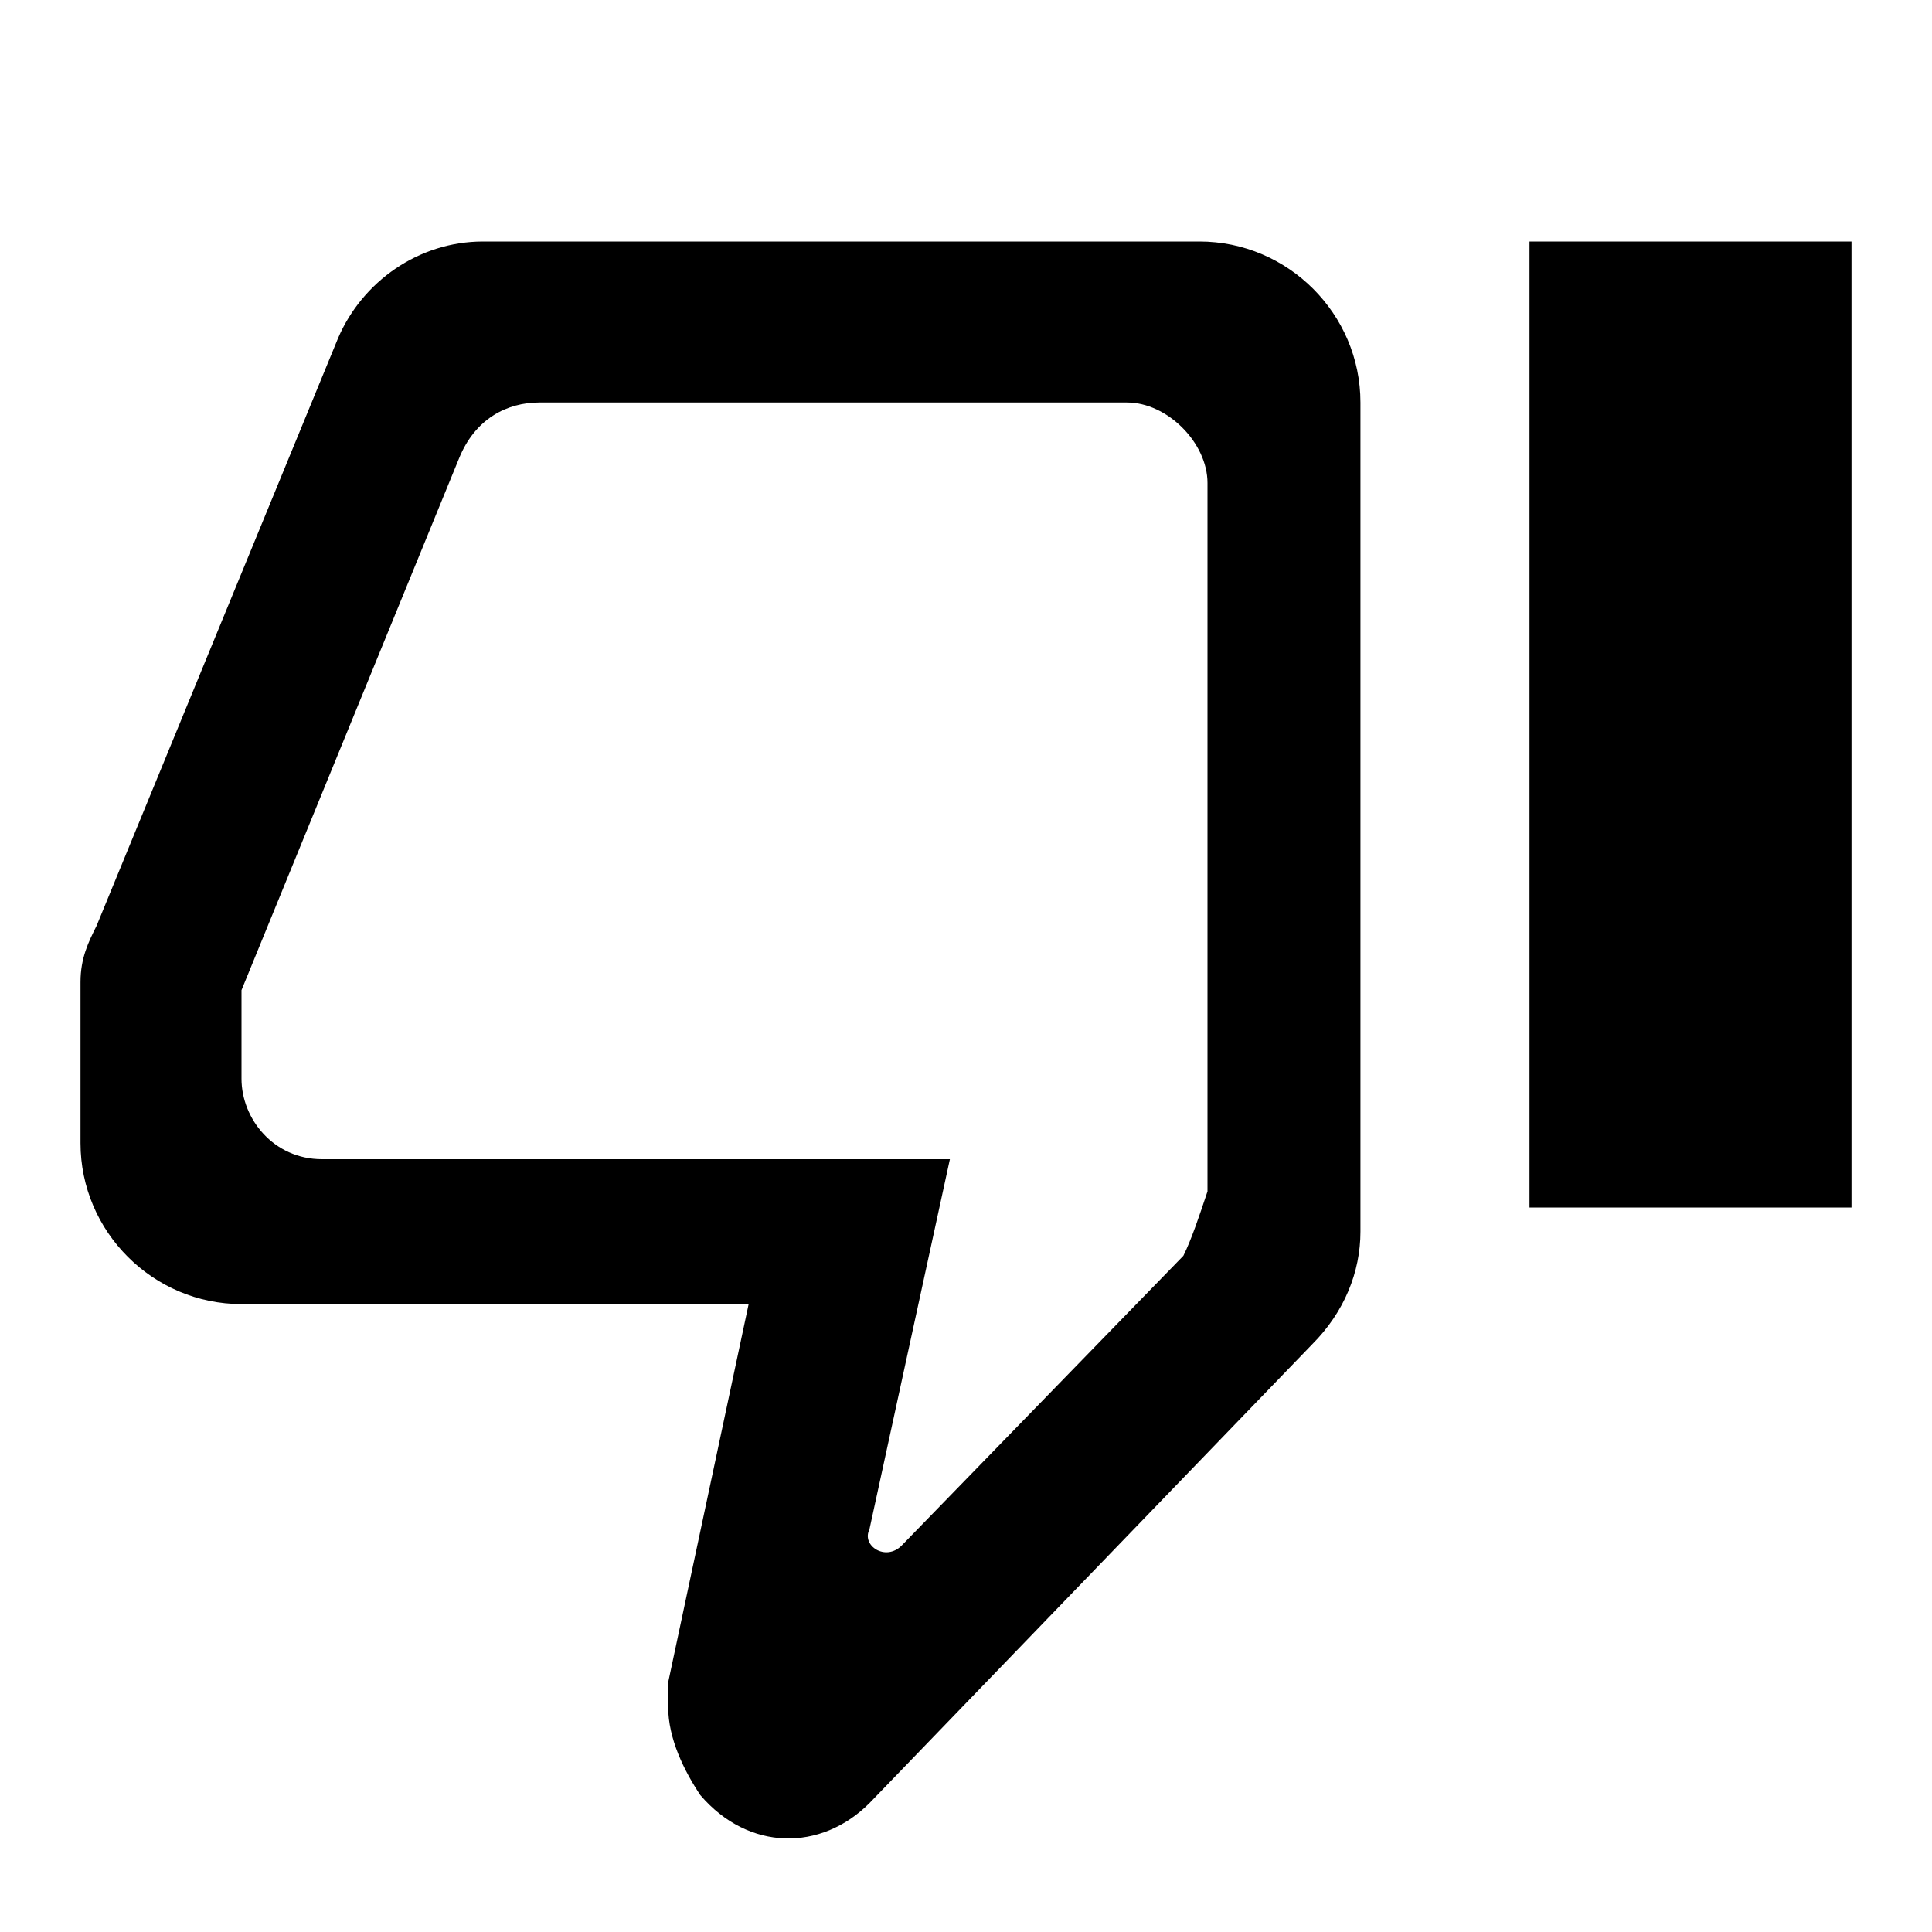
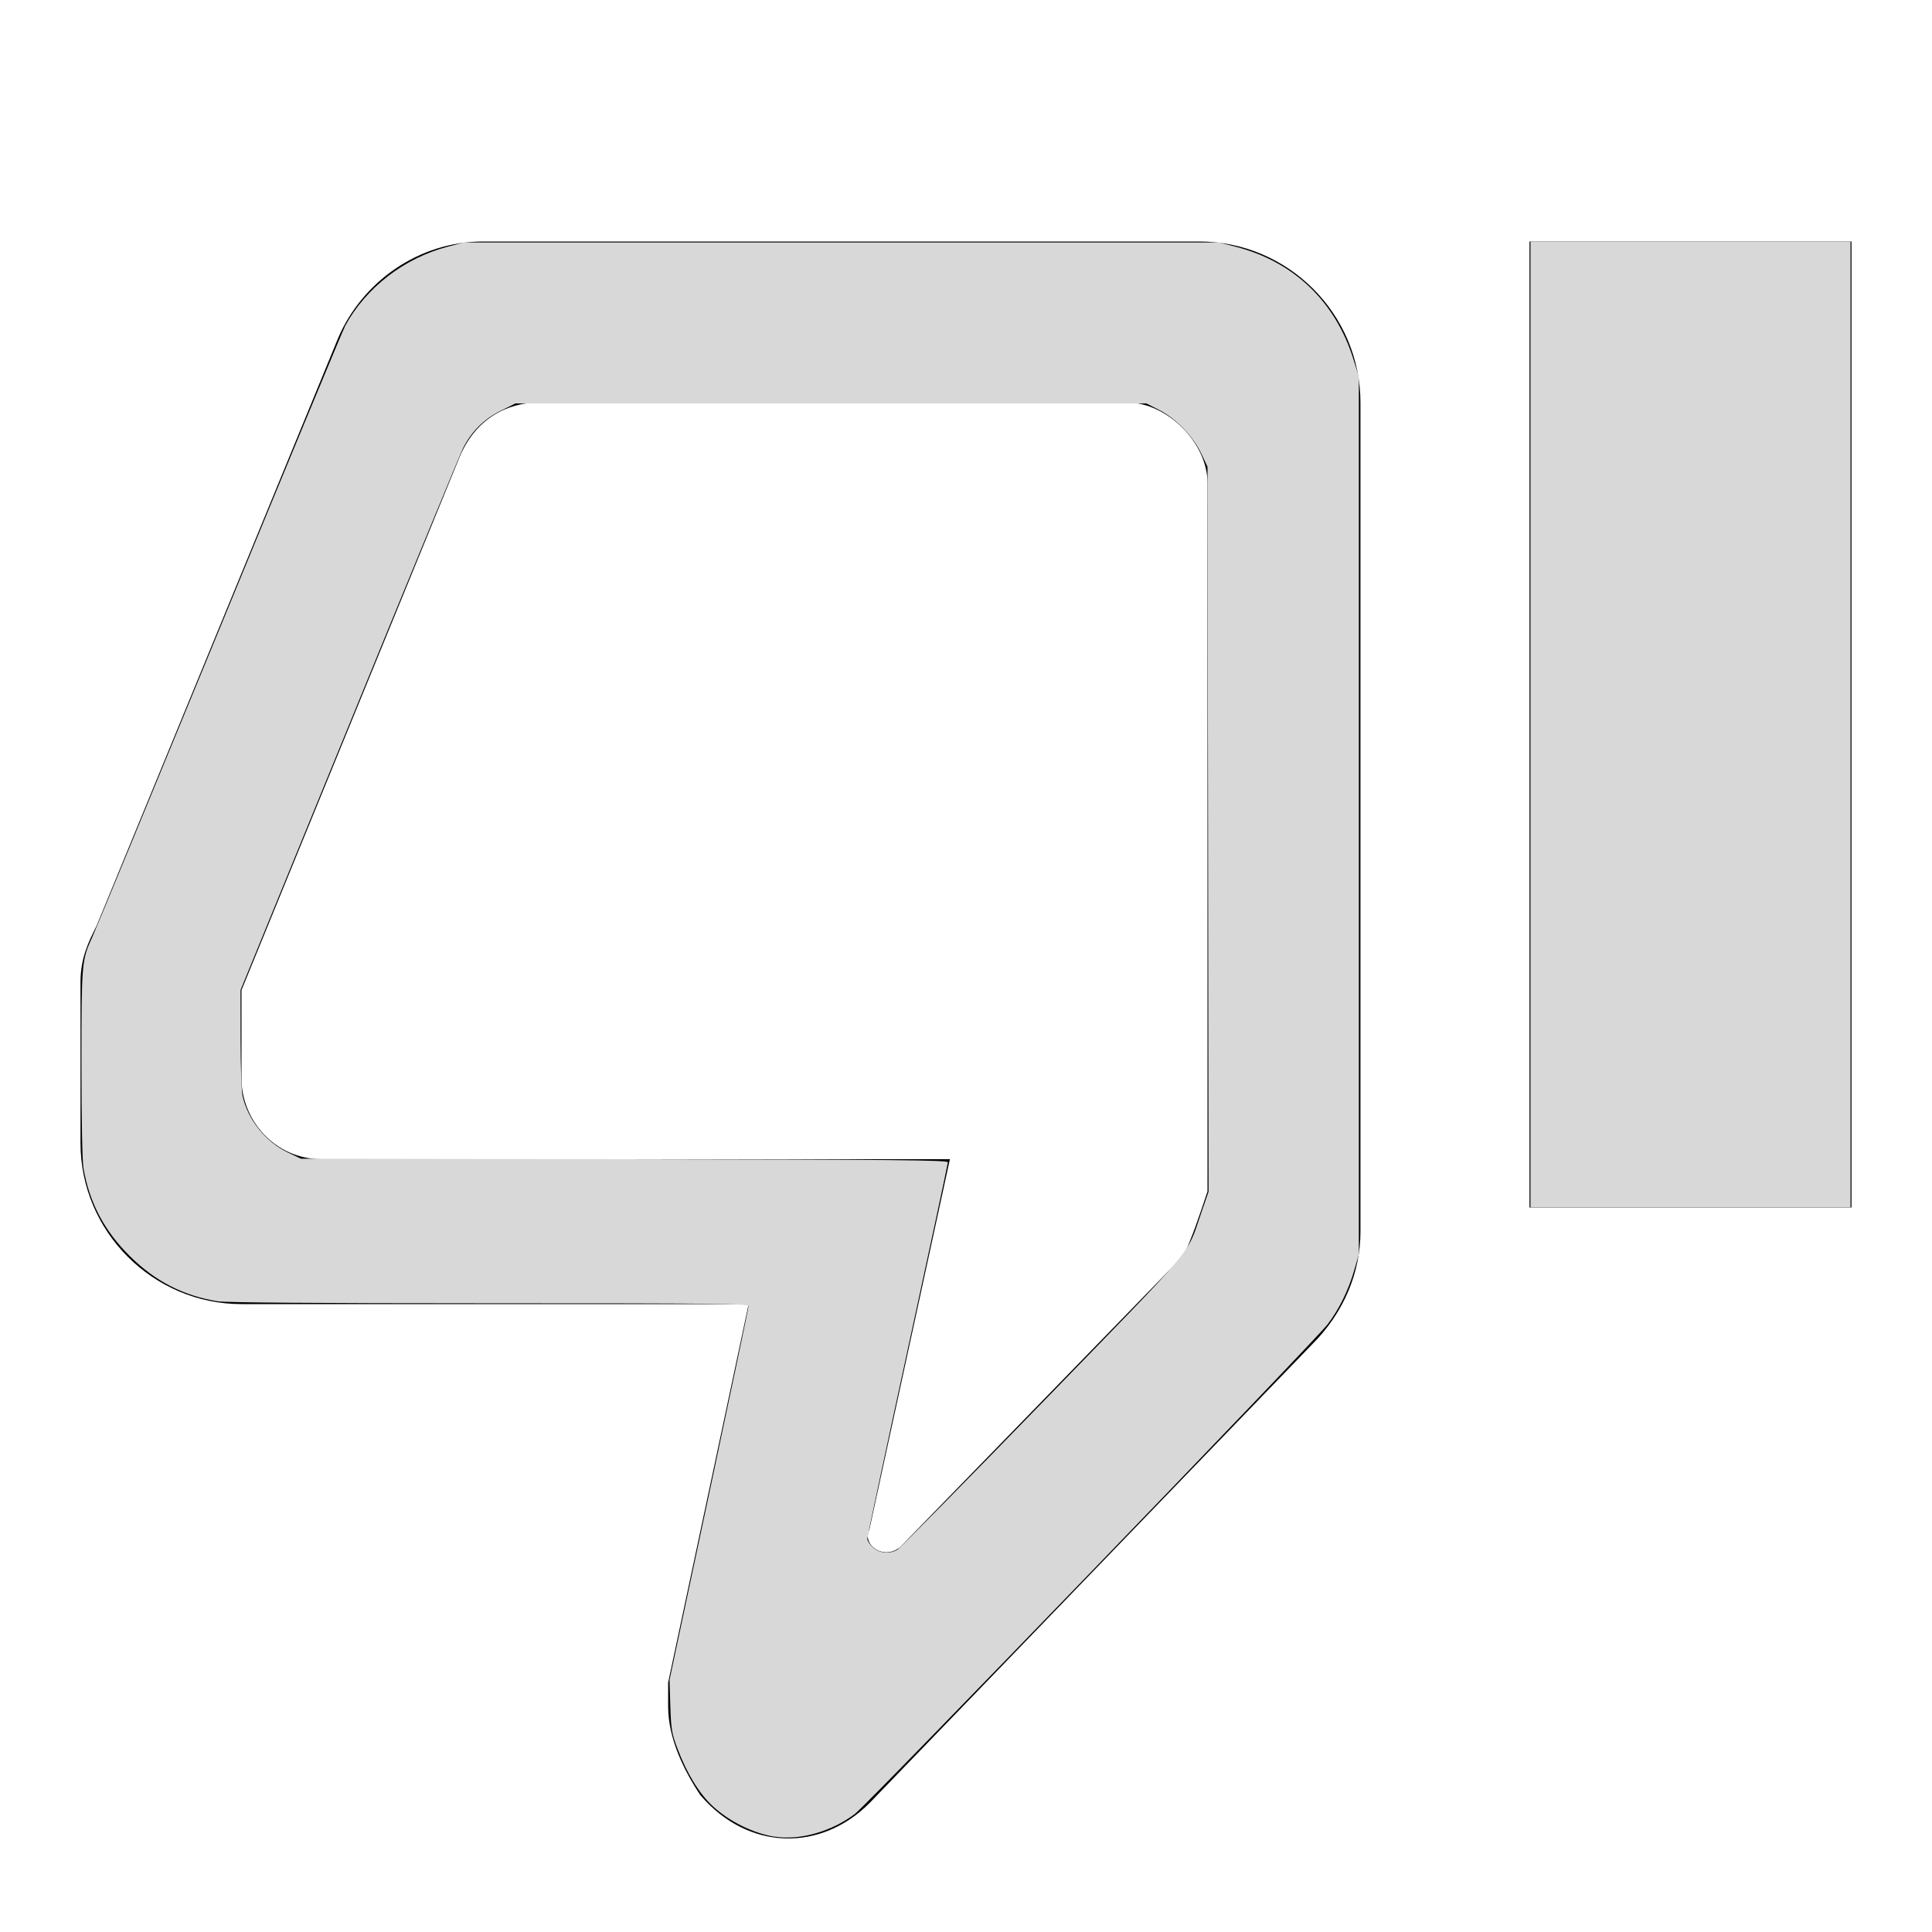
- <svg xmlns="http://www.w3.org/2000/svg" viewBox="0 0 24 24" preserveAspectRatio="xMidYMid meet" focusable="false" class="style-scope iron-icon" style="pointer-events: none; display: block; width: 100%; height: 100%;">
-   <g class="style-scope iron-icon">
-     <path d="M14.9 3H6c-.8 0-1.5.5-1.8 1.2l-3 7.3c-.1.2-.2.4-.2.7v2c0 1.1.9 2 2 2h6.3l-1 4.7v.3c0 .4.2.8.4 1.1.6.7 1.5.7 2.1.1l5.5-5.7c.4-.4.6-.9.6-1.4V5c0-1.1-.9-2-2-2zm-.2 12.6l-3.5 3.6c-.2.2-.5 0-.4-.2l1-4.6H4c-.6 0-1-.5-1-1v-1.1l2.7-6.6c.2-.5.6-.7 1-.7H14c.5 0 1 .5 1 1v8.8c-.1.3-.2.6-.3.8zM19 3h4v12h-4V3z" class="style-scope iron-icon" />
+ <svg xmlns="http://www.w3.org/2000/svg" viewBox="0 0 24 24" preserveAspectRatio="xMidYMid meet" focusable="false" class="style-scope iron-icon" style="pointer-events: none; display: block; width: 100%; height: 100%;" version="1.1" id="svg6">
+   <defs id="defs10" />
+   <g class="style-scope iron-icon" id="g4">
+     <path d="M14.9 3H6c-.8 0-1.5.5-1.8 1.2l-3 7.3c-.1.2-.2.4-.2.7v2c0 1.1.9 2 2 2h6.3l-1 4.7v.3c0 .4.2.8.4 1.1.6.7 1.5.7 2.1.1l5.5-5.7c.4-.4.6-.9.6-1.4V5c0-1.1-.9-2-2-2zm-.2 12.6l-3.5 3.6c-.2.2-.5 0-.4-.2l1-4.6H4c-.6 0-1-.5-1-1v-1.1l2.7-6.6c.2-.5.6-.7 1-.7H14c.5 0 1 .5 1 1v8.8c-.1.3-.2.6-.3.8zM19 3h4v12h-4V3z" class="style-scope iron-icon" id="path2" />
  </g>
+   <path style="fill:#d8d8d8;stroke-width:0.024" d="M 19.012,9 V 3 H 21 22.988 v 6 6 H 21 19.012 Z" id="path837" />
+   <path style="fill:#d8d8d8;stroke-width:0.024" d="M 9.631,22.818 C 9.36,22.776 9.06,22.628 8.852,22.435 8.684,22.278 8.529,22.024 8.413,21.714 8.345,21.532 8.336,21.479 8.327,21.19 L 8.317,20.869 8.807,18.567 C 9.077,17.301 9.298,16.248 9.298,16.227 c 0,-0.033 -0.324,-0.037 -3.22,-0.037 -2.14,-1.19e-4 -3.272,-0.009 -3.375,-0.025 C 2.279,16.096 1.931,15.918 1.616,15.607 1.297,15.291 1.113,14.946 1.037,14.513 c -0.015,-0.086 -0.025,-0.595 -0.025,-1.299 0,-1.252 0.003,-1.288 0.134,-1.572 C 1.179,11.571 1.887,9.857 2.719,7.833 3.55,5.81 4.257,4.107 4.288,4.048 4.544,3.575 5.02,3.207 5.56,3.065 l 0.202,-0.053 h 4.69 4.69 l 0.207,0.053 c 0.721,0.184 1.239,0.679 1.464,1.399 l 0.067,0.214 v 5.452 5.452 l -0.055,0.19 c -0.073,0.254 -0.189,0.49 -0.333,0.679 -0.158,0.207 -5.714,5.962 -5.871,6.081 -0.288,0.219 -0.684,0.332 -0.991,0.284 z m 1.52,-3.571 c 0.035,-0.022 0.85,-0.849 1.812,-1.839 1.928,-1.985 1.772,-1.799 1.956,-2.331 l 0.094,-0.273 -0.006,-4.502 L 15,5.798 14.923,5.635 C 14.821,5.419 14.607,5.198 14.399,5.092 L 14.241,5.012 H 10.321 6.402 L 6.221,5.102 C 6.013,5.204 5.856,5.361 5.751,5.57 5.715,5.643 5.078,7.187 4.337,9.001 l -1.349,3.298 5.822e-4,0.607 c 3.202e-4,0.334 0.011,0.654 0.025,0.711 0.068,0.296 0.289,0.57 0.563,0.7 l 0.162,0.077 4.018,0.006 c 3.388,0.005 4.018,0.011 4.018,0.039 0,0.018 -0.225,1.067 -0.5,2.331 -0.275,1.264 -0.5,2.319 -0.5,2.346 0,0.026 0.033,0.076 0.073,0.11 0.086,0.072 0.209,0.081 0.304,0.022 z" id="path839" />
</svg>
